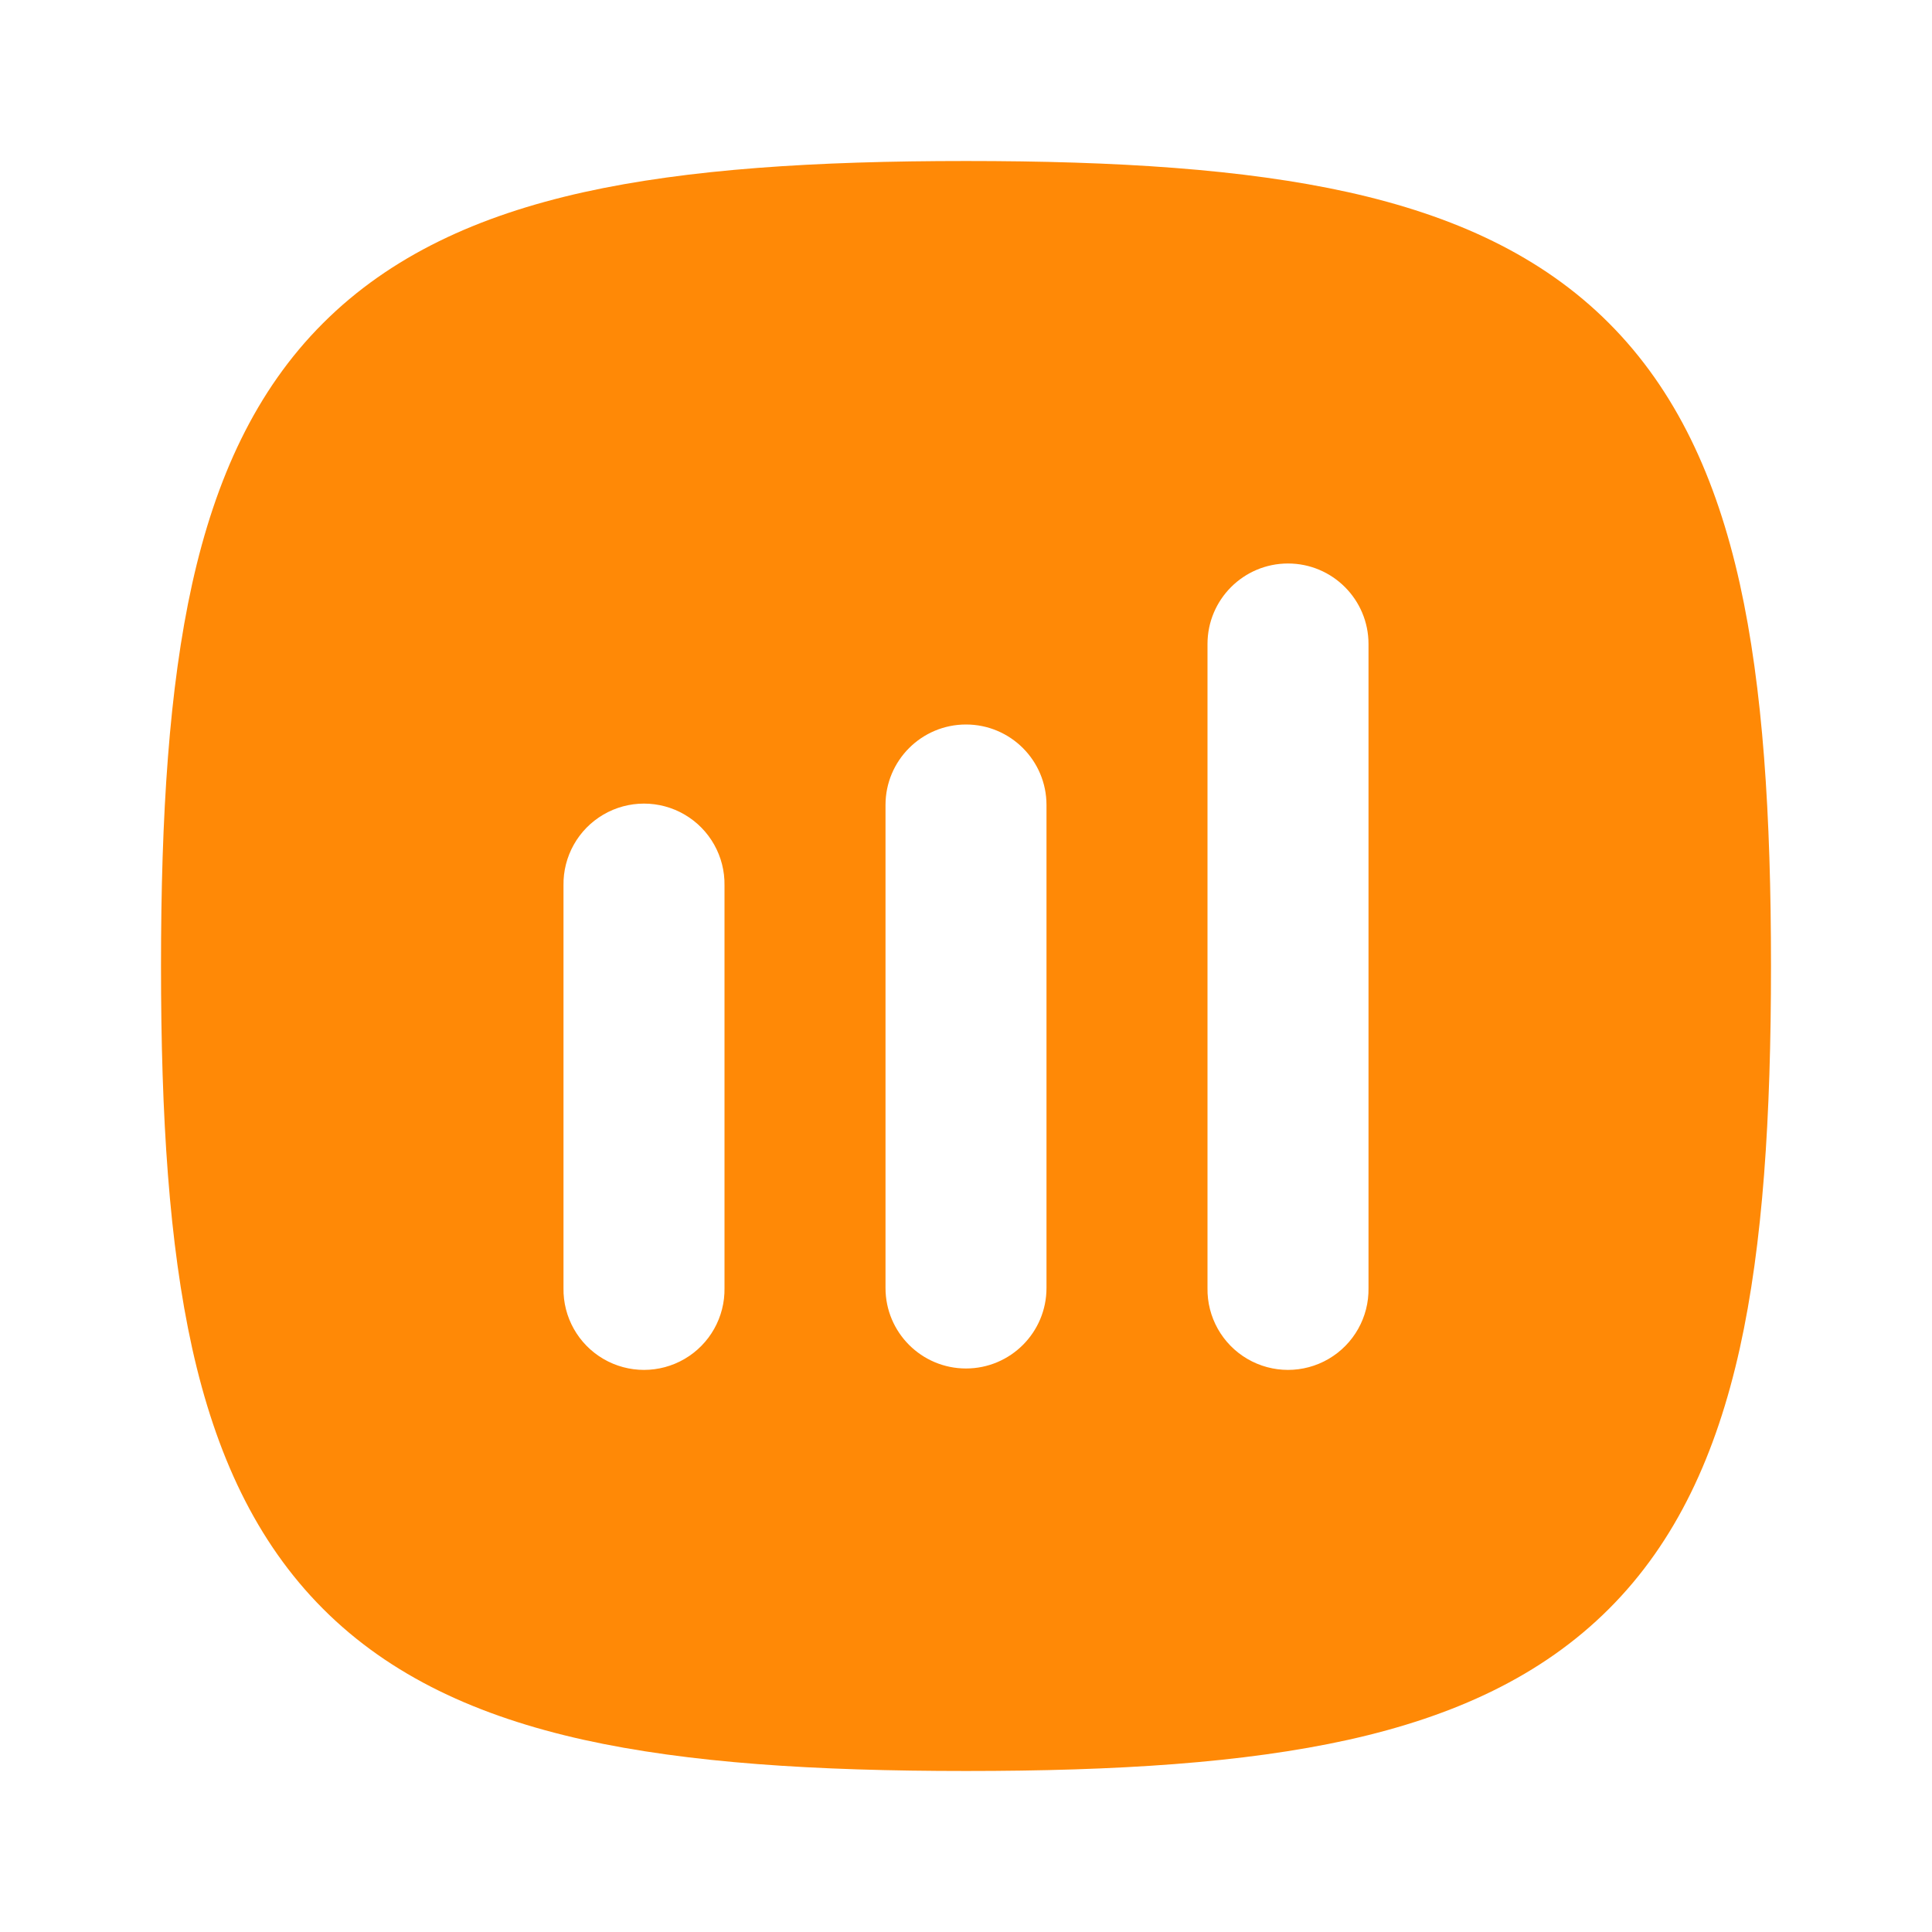
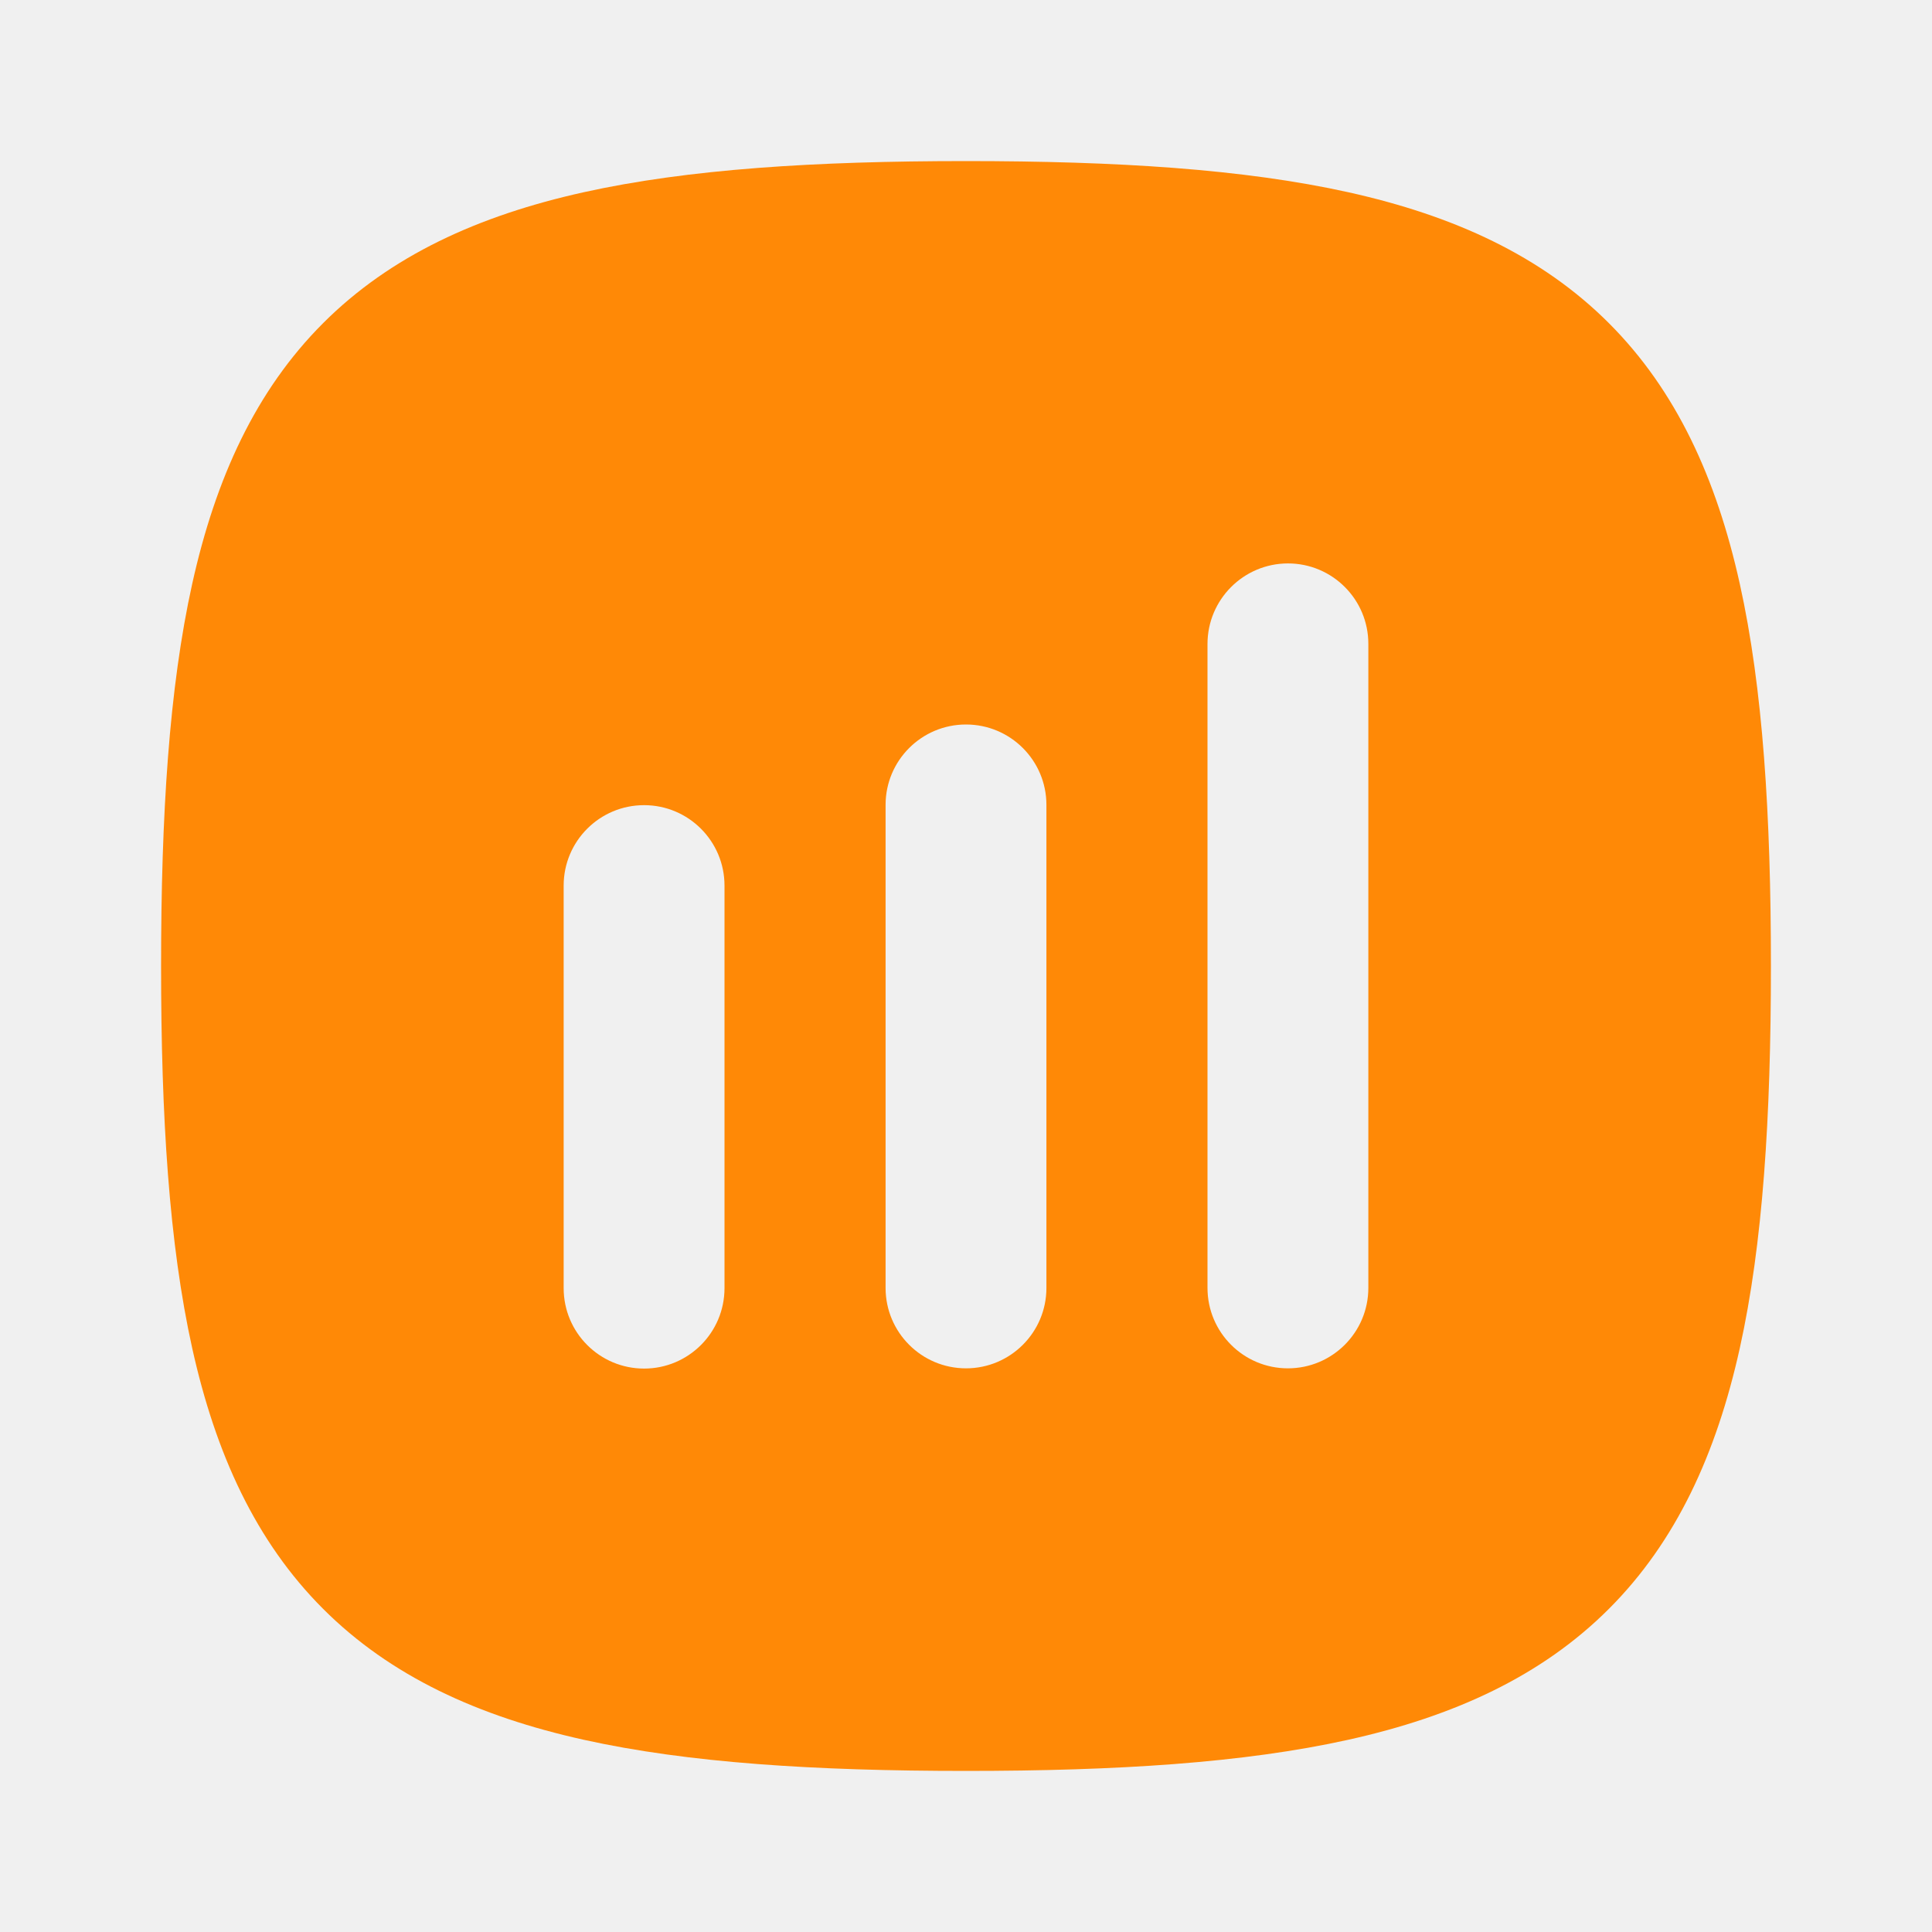
<svg xmlns="http://www.w3.org/2000/svg" id="Calque_1" data-name="Calque 1" viewBox="0 0 800 800">
  <defs>
-     <style>.cls-1{fill:#fff;}.cls-2{fill:#ff8906;fill-rule:evenodd;}</style>
+     <style>.cls-1{fill:none;}.cls-2{fill:#ff8906;fill-rule:evenodd;}</style>
  </defs>
  <rect class="cls-1" width="800" height="800" />
-   <path class="cls-2" d="M533.33,233.33a33.34,33.34,0,0,1,33.34,33.34V533.33a33.34,33.34,0,1,1-66.67,0V266.67A33.34,33.34,0,0,1,533.33,233.33ZM400,300a33.33,33.33,0,0,1,33.33,33.33v200a33.33,33.33,0,1,1-66.66,0v-200A33.33,33.33,0,0,1,400,300ZM300,366.67a33.34,33.34,0,1,0-66.67,0V533.33a33.34,33.34,0,1,0,66.67,0ZM241.67,79.59C285,70,337.48,66.67,400,66.67S515,70,558.33,79.59c43.67,9.71,80,26.28,107.88,54.2S710.7,198,720.41,241.67C730,285,733.33,337.48,733.33,400S730,515,720.41,558.33c-9.71,43.67-26.28,80-54.2,107.88S602,710.7,558.33,720.41C515,730,462.52,733.33,400,733.33S285,730,241.67,720.41c-43.67-9.71-80-26.28-107.88-54.2S89.3,602,79.59,558.33C70,515,66.67,462.52,66.67,400S70,285,79.59,241.67c9.71-43.67,26.28-80,54.2-107.88S198,89.3,241.67,79.59Z" />
+   <path class="cls-2" d="M533.3,233.3a33.29,33.29,0,0,1,33.3,33.3V533.3a33.3,33.3,0,0,1-66.6,0V266.7A33.37,33.37,0,0,1,533.3,233.3ZM400,300a33.29,33.29,0,0,1,33.3,33.3v200a33.3,33.3,0,1,1-66.6,0v-200A33.29,33.29,0,0,1,400,300ZM300,366.7a33.3,33.3,0,0,0-66.6,0V533.4a33.3,33.3,0,0,0,66.6,0ZM241.7,79.6C285,70,337.5,66.7,400,66.7S515,70,558.3,79.6c43.7,9.7,80,26.3,107.9,54.2s44.5,64.2,54.2,107.9C730,285,733.3,337.5,733.3,400S730,515,720.4,558.3c-9.7,43.7-26.3,80-54.2,107.9S602,710.7,558.3,720.4C515,730,462.5,733.3,400,733.3S285,730,241.7,720.4c-43.7-9.7-80-26.3-107.9-54.2S89.3,602,79.6,558.3C70,515,66.7,462.5,66.7,400S70,285,79.6,241.7c9.7-43.7,26.3-80,54.2-107.9S198,89.3,241.7,79.6Z" />
</svg>
